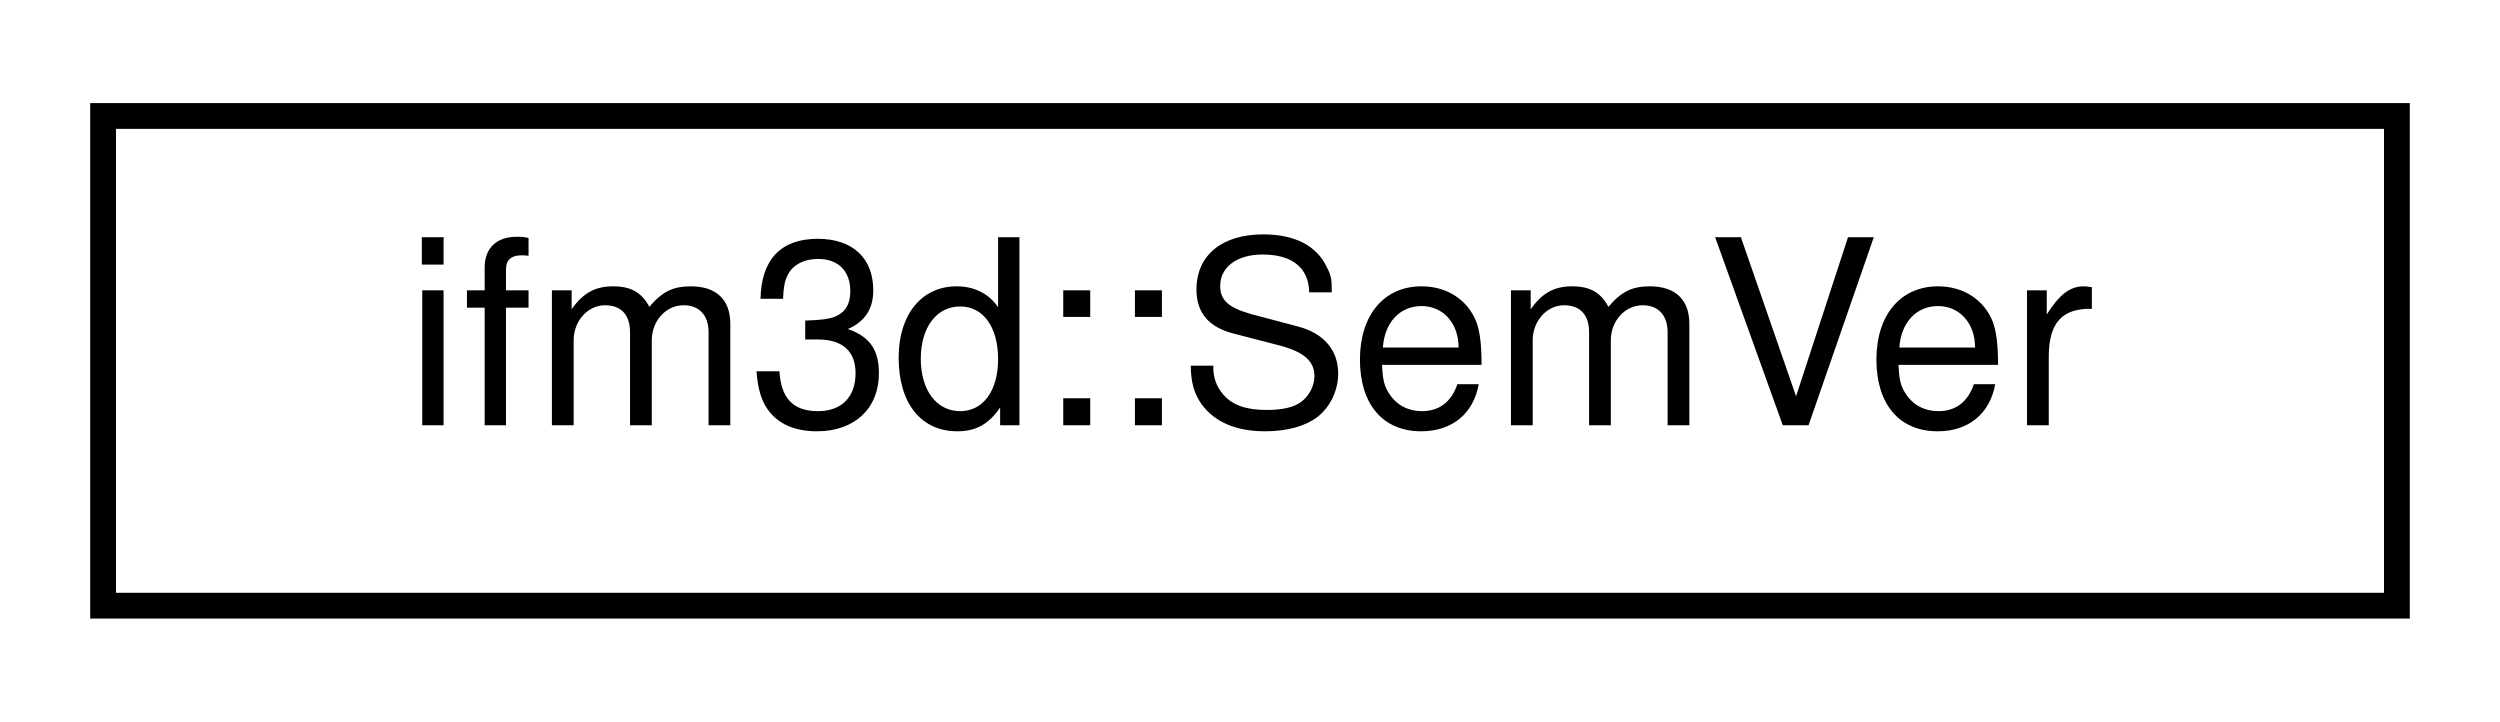
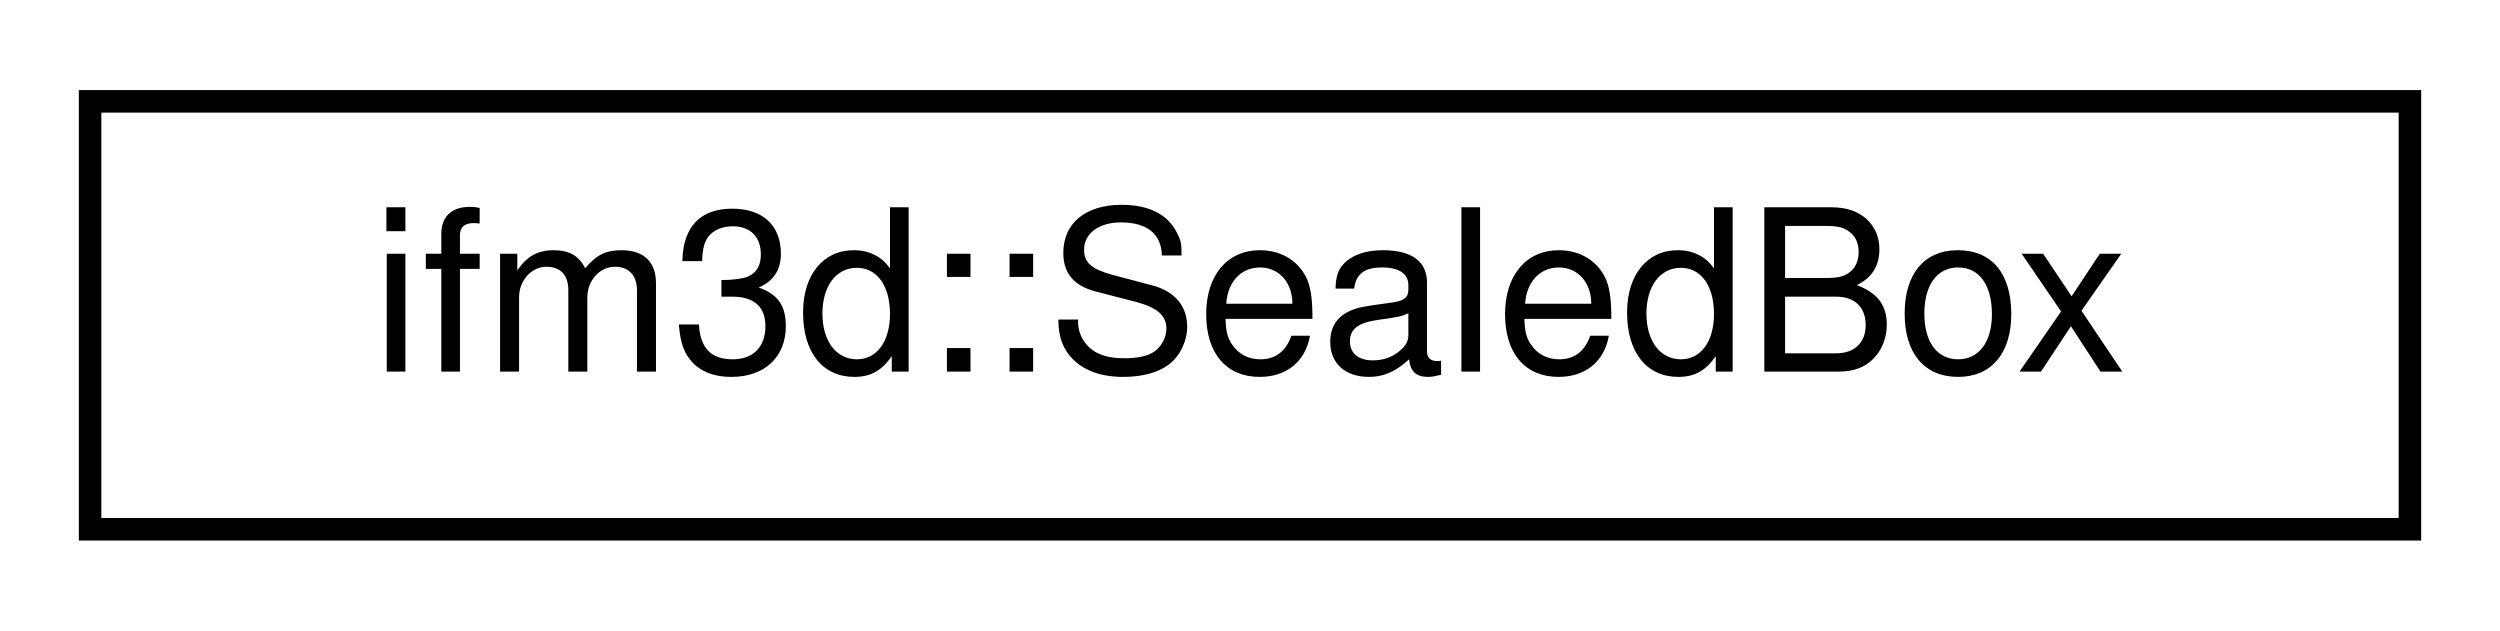
- <svg xmlns="http://www.w3.org/2000/svg" xmlns:xlink="http://www.w3.org/1999/xlink" width="97pt" height="28pt" viewBox="0.00 0.00 97.00 28.00">
+ <svg xmlns="http://www.w3.org/2000/svg" xmlns:xlink="http://www.w3.org/1999/xlink" width="111pt" height="28pt" viewBox="0.00 0.00 111.00 28.00">
  <g id="graph0" class="graph" transform="scale(1 1) rotate(0) translate(4 24)">
    <g id="node1" class="node">
      <g id="a_node1">
-         <a xlink:href="structifm3d_1_1SemVer.html" target="_top" xlink:title=" ">
-           <polygon fill="none" stroke="black" points="0,-0.5 0,-19.5 89,-19.5 89,-0.5 0,-0.5" />
-           <text text-anchor="middle" x="44.5" y="-7.5" font-family="Helvetica,sans-Serif" font-size="10.00">ifm3d::SemVer</text>
+         <a xlink:href="classifm3d_1_1SealedBox.html" target="_top" xlink:title=" ">
+           <polygon fill="none" stroke="black" points="0,-0.5 0,-19.5 103,-19.5 103,-0.5 0,-0.5" />
+           <text text-anchor="middle" x="51.5" y="-7.5" font-family="Helvetica,sans-Serif" font-size="10.00">ifm3d::SealedBox</text>
        </a>
      </g>
    </g>
  </g>
</svg>
